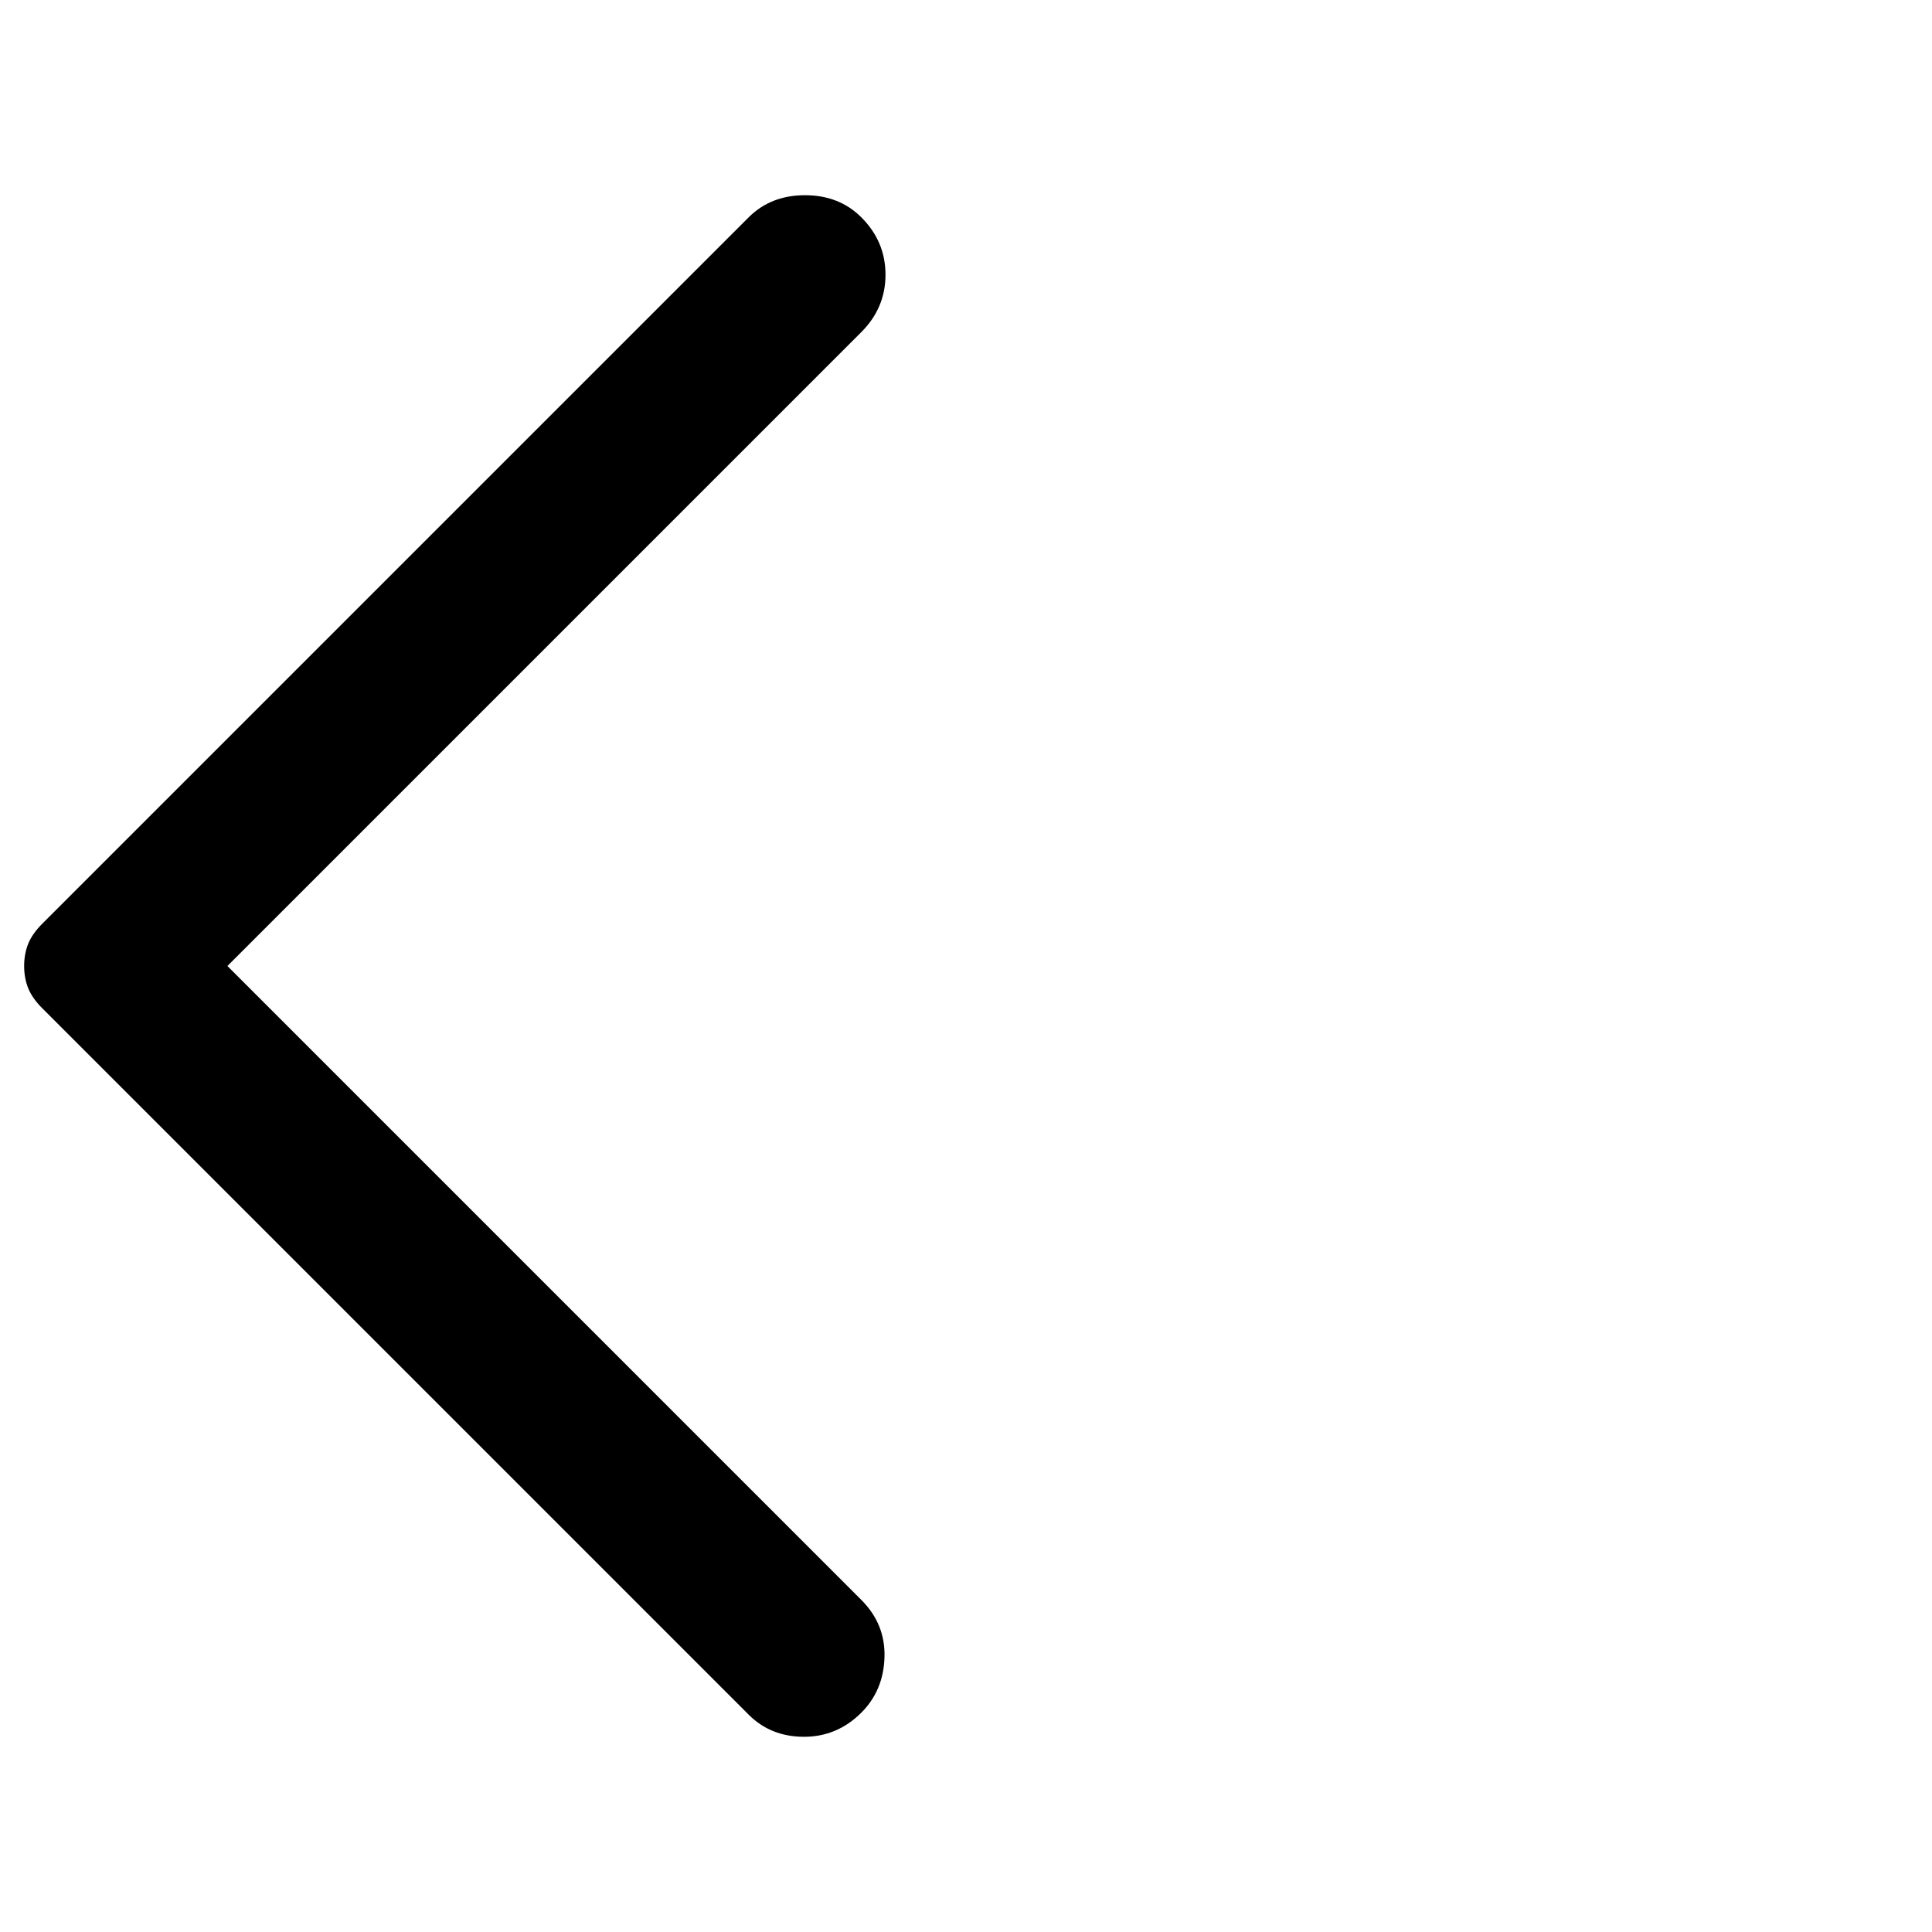
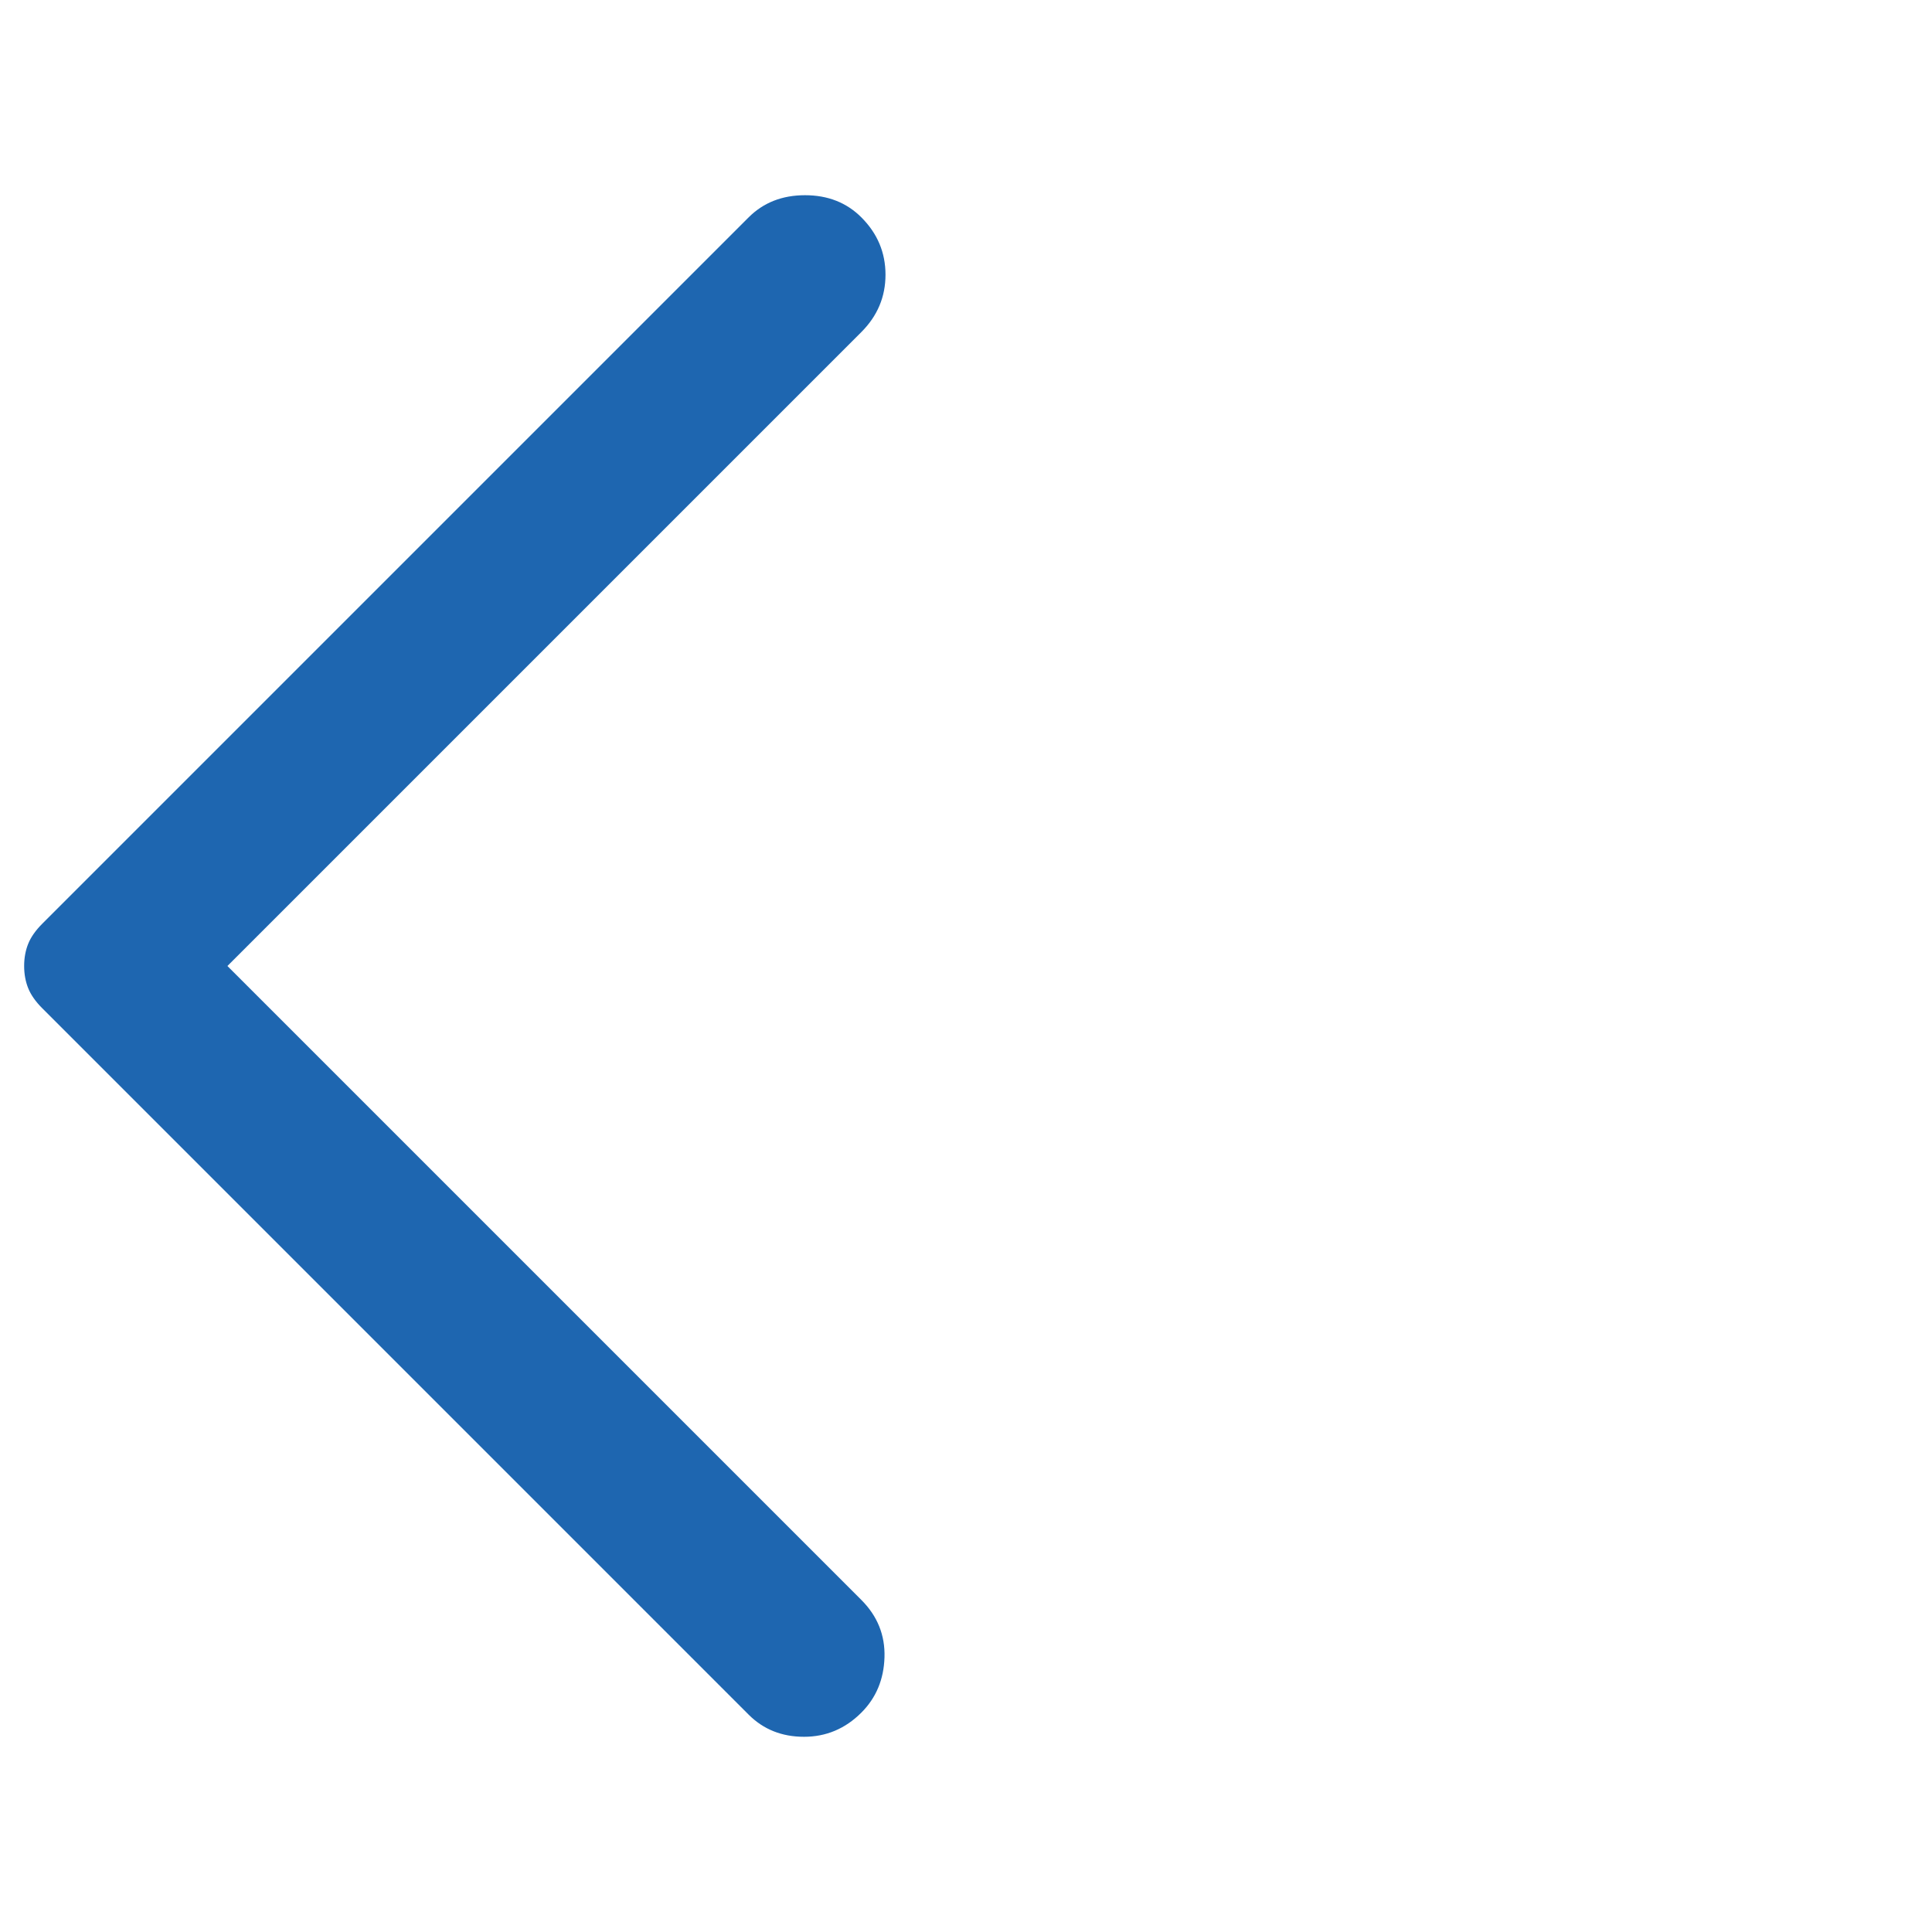
- <svg xmlns="http://www.w3.org/2000/svg" height="48" width="48">
+ <svg xmlns="http://www.w3.org/2000/svg" height="48" width="48" fill="#1e66b0">
  <path d="M18.6 42.6 1.05 25.05q-.25-.25-.35-.5Q.6 24.3.6 24q0-.3.1-.55.1-.25.35-.5L18.6 5.4q.55-.55 1.4-.55.85 0 1.4.55.6.6.6 1.425 0 .825-.6 1.425L5.65 24 21.4 39.75q.6.6.575 1.425-.025.825-.575 1.375-.6.6-1.425.6-.825 0-1.375-.55Z" />
</svg>
